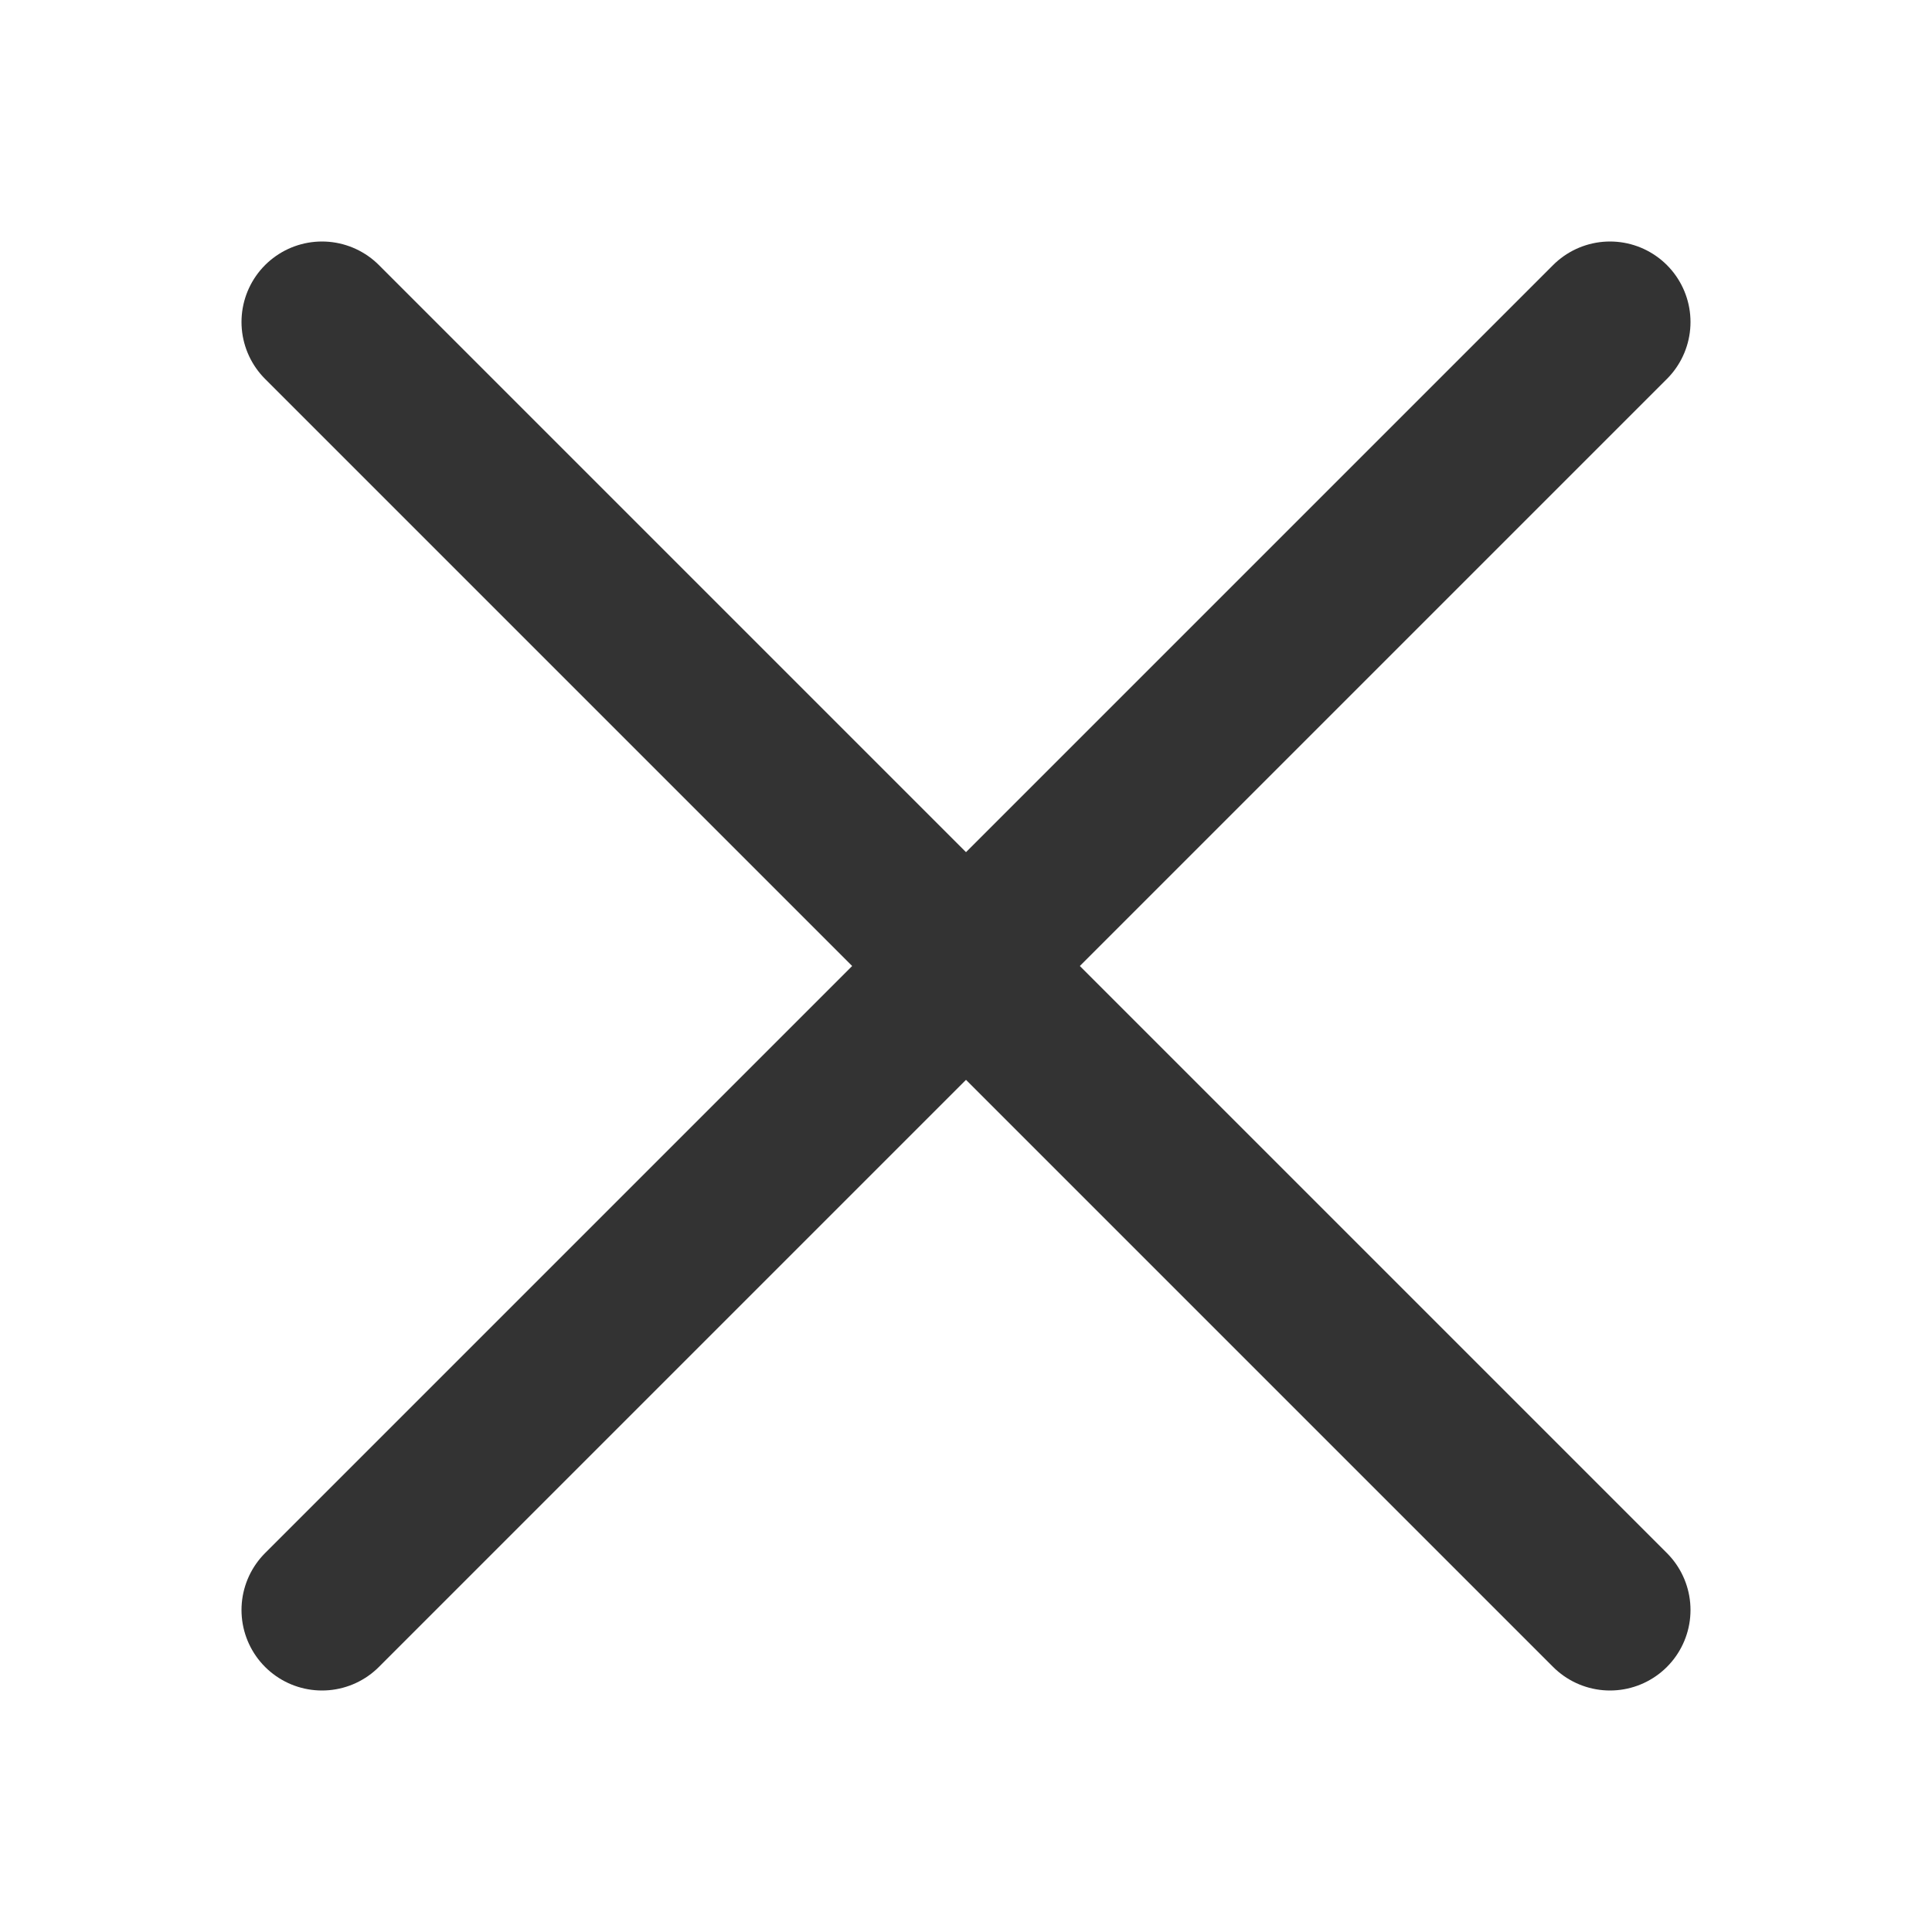
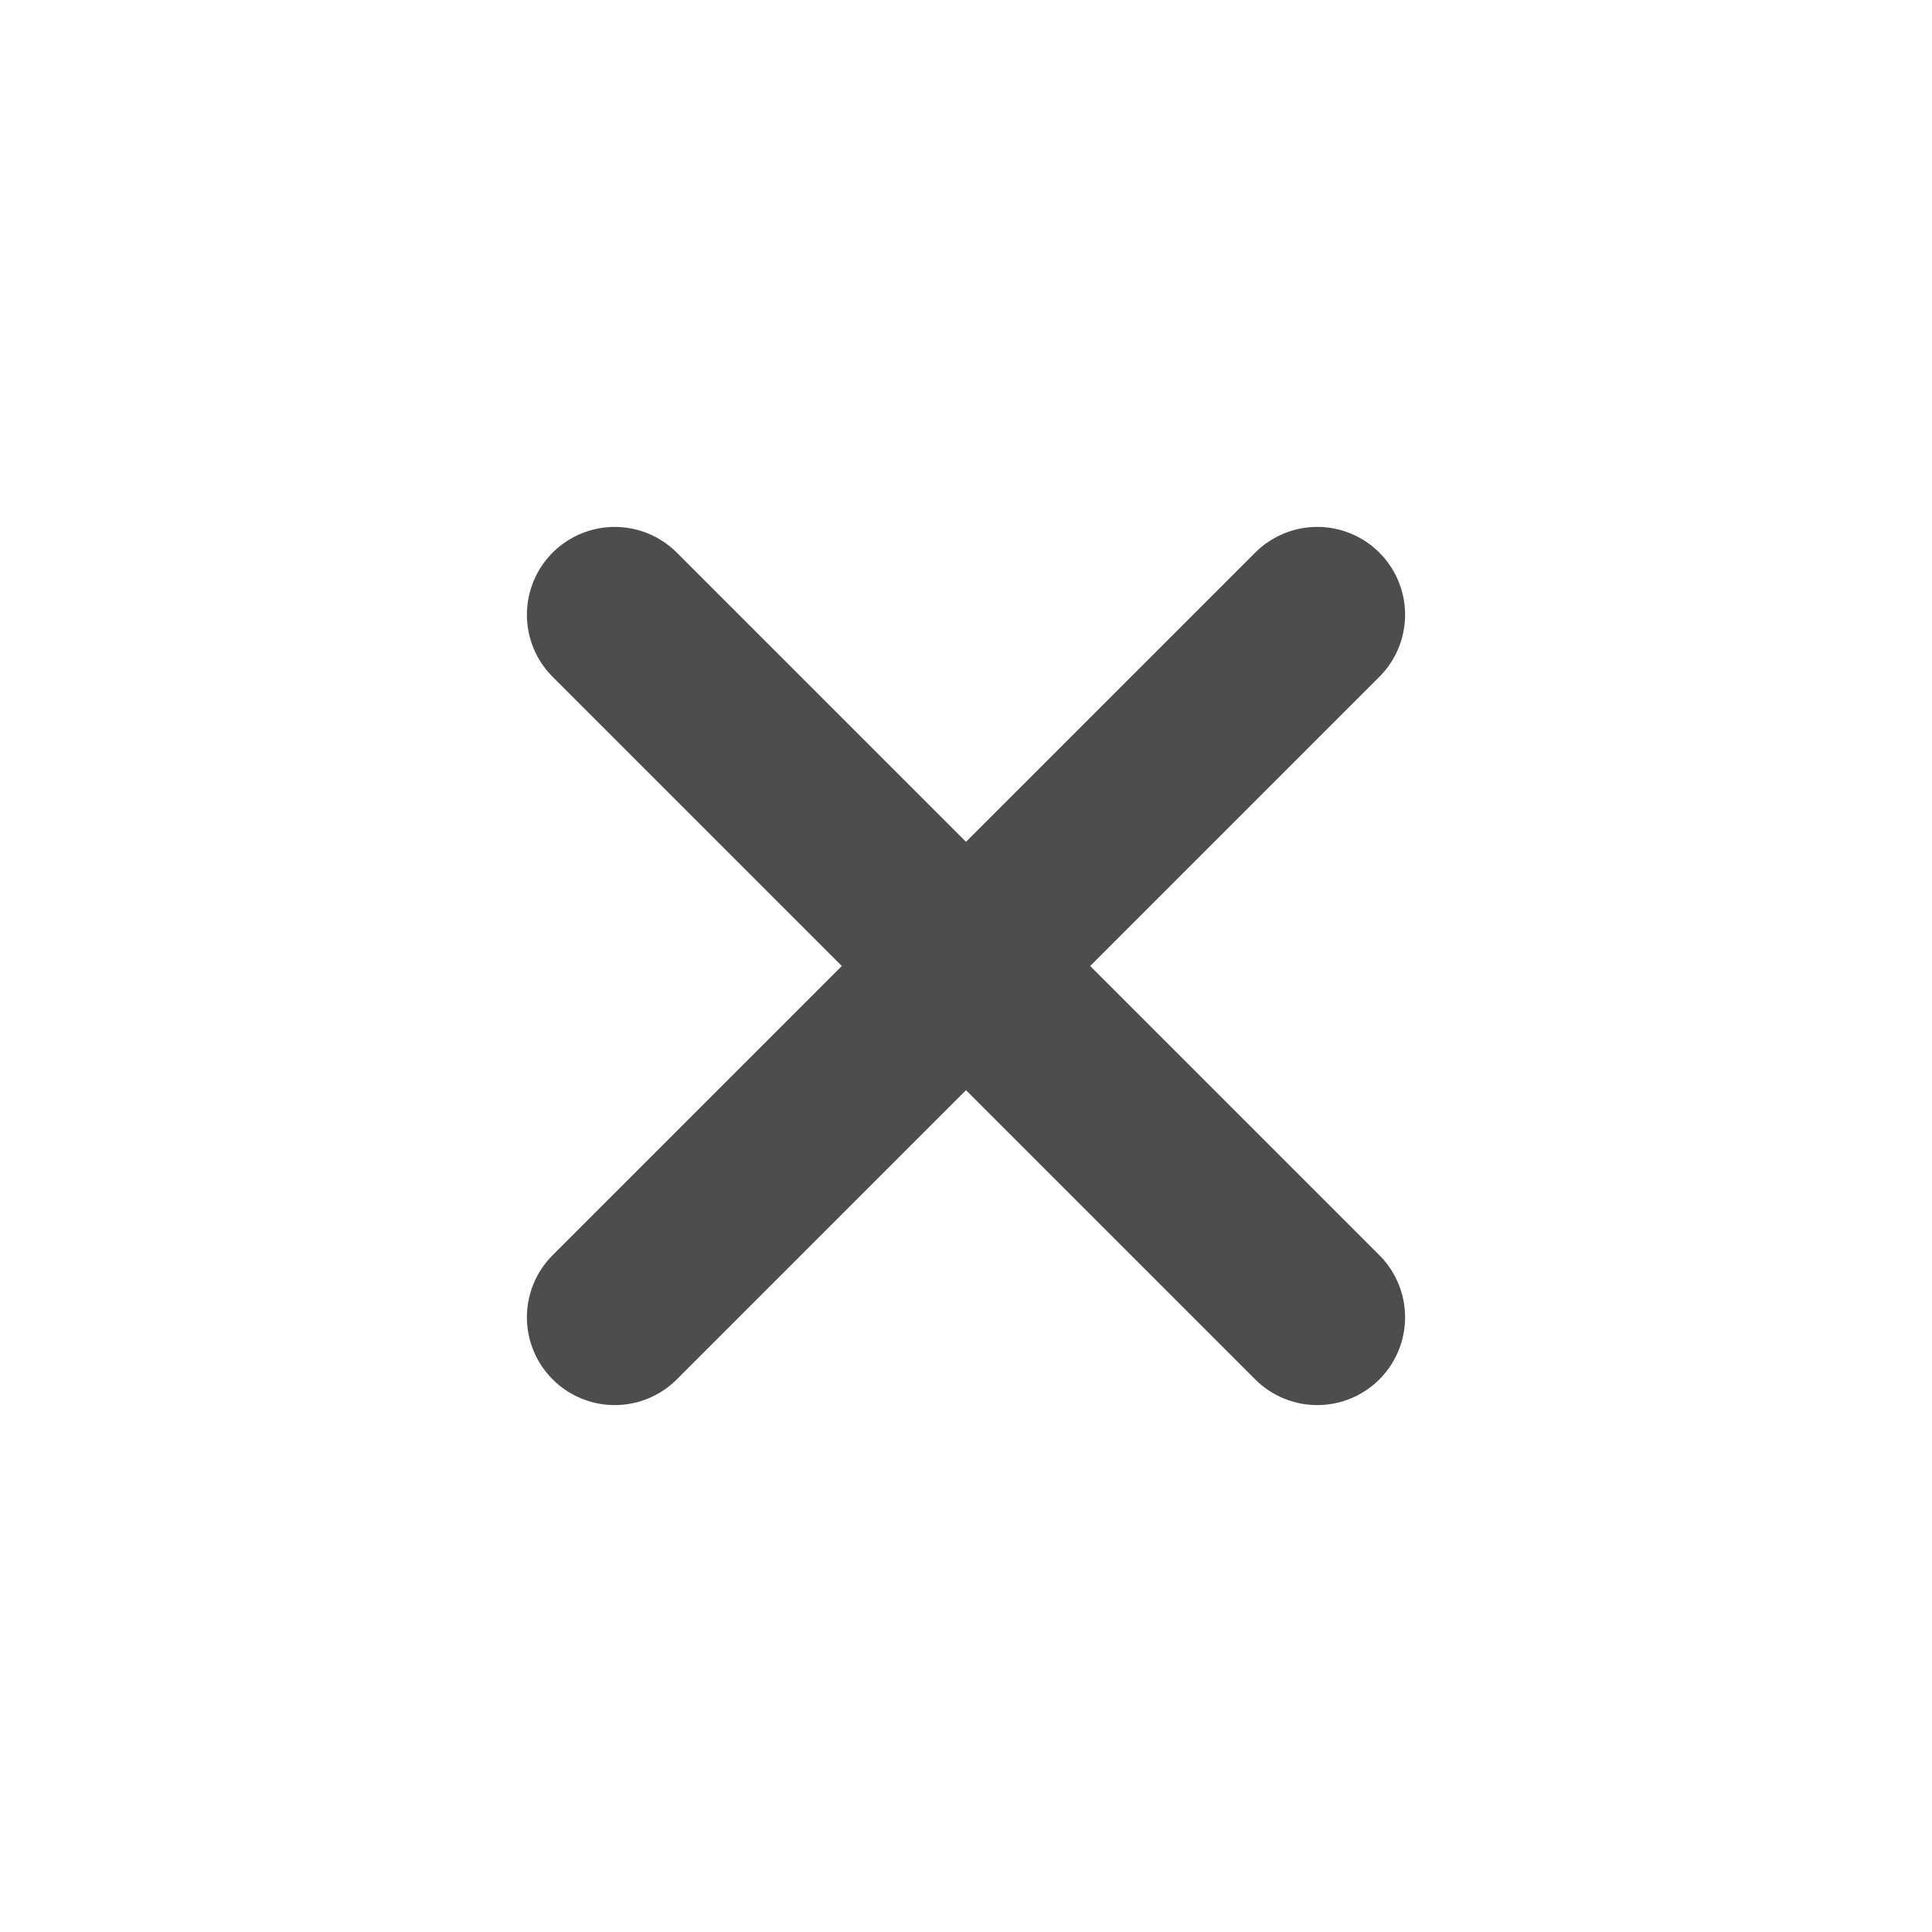
- <svg xmlns="http://www.w3.org/2000/svg" viewBox="0 0 24 24">
-   <g fill="#333" stroke="#333" stroke-linecap="round" stroke-linejoin="round" stroke-width="2">
-     <path d="m4 20 16-16" />
-     <path d="m20 20-16-16" />
+ <svg xmlns="http://www.w3.org/2000/svg" viewBox="0 0 22 22" id="svg2" version="1.1" width="22" height="22">
+   <defs id="defs12" />
+   <g fill="none" stroke="#e68497" stroke-linecap="round" stroke-linejoin="round" stroke-width="1.2" id="g4" style="fill:#4d4d4d;stroke:#4d4d4d;stroke-width:4;stroke-miterlimit:4;stroke-dasharray:none;fill-opacity:1;stroke-opacity:1" transform="matrix(0.5,0,0,0.5,5,5)">
+     <path d="M 4,20 20,4" id="path6" style="fill:#4d4d4d;stroke:#4d4d4d;stroke-width:4;stroke-miterlimit:4;stroke-dasharray:none;fill-opacity:1;stroke-opacity:1" />
+     <path d="M 20,20 4,4" id="path8" style="fill:#4d4d4d;stroke:#4d4d4d;stroke-width:4;stroke-miterlimit:4;stroke-dasharray:none;fill-opacity:1;stroke-opacity:1" />
  </g>
</svg>
